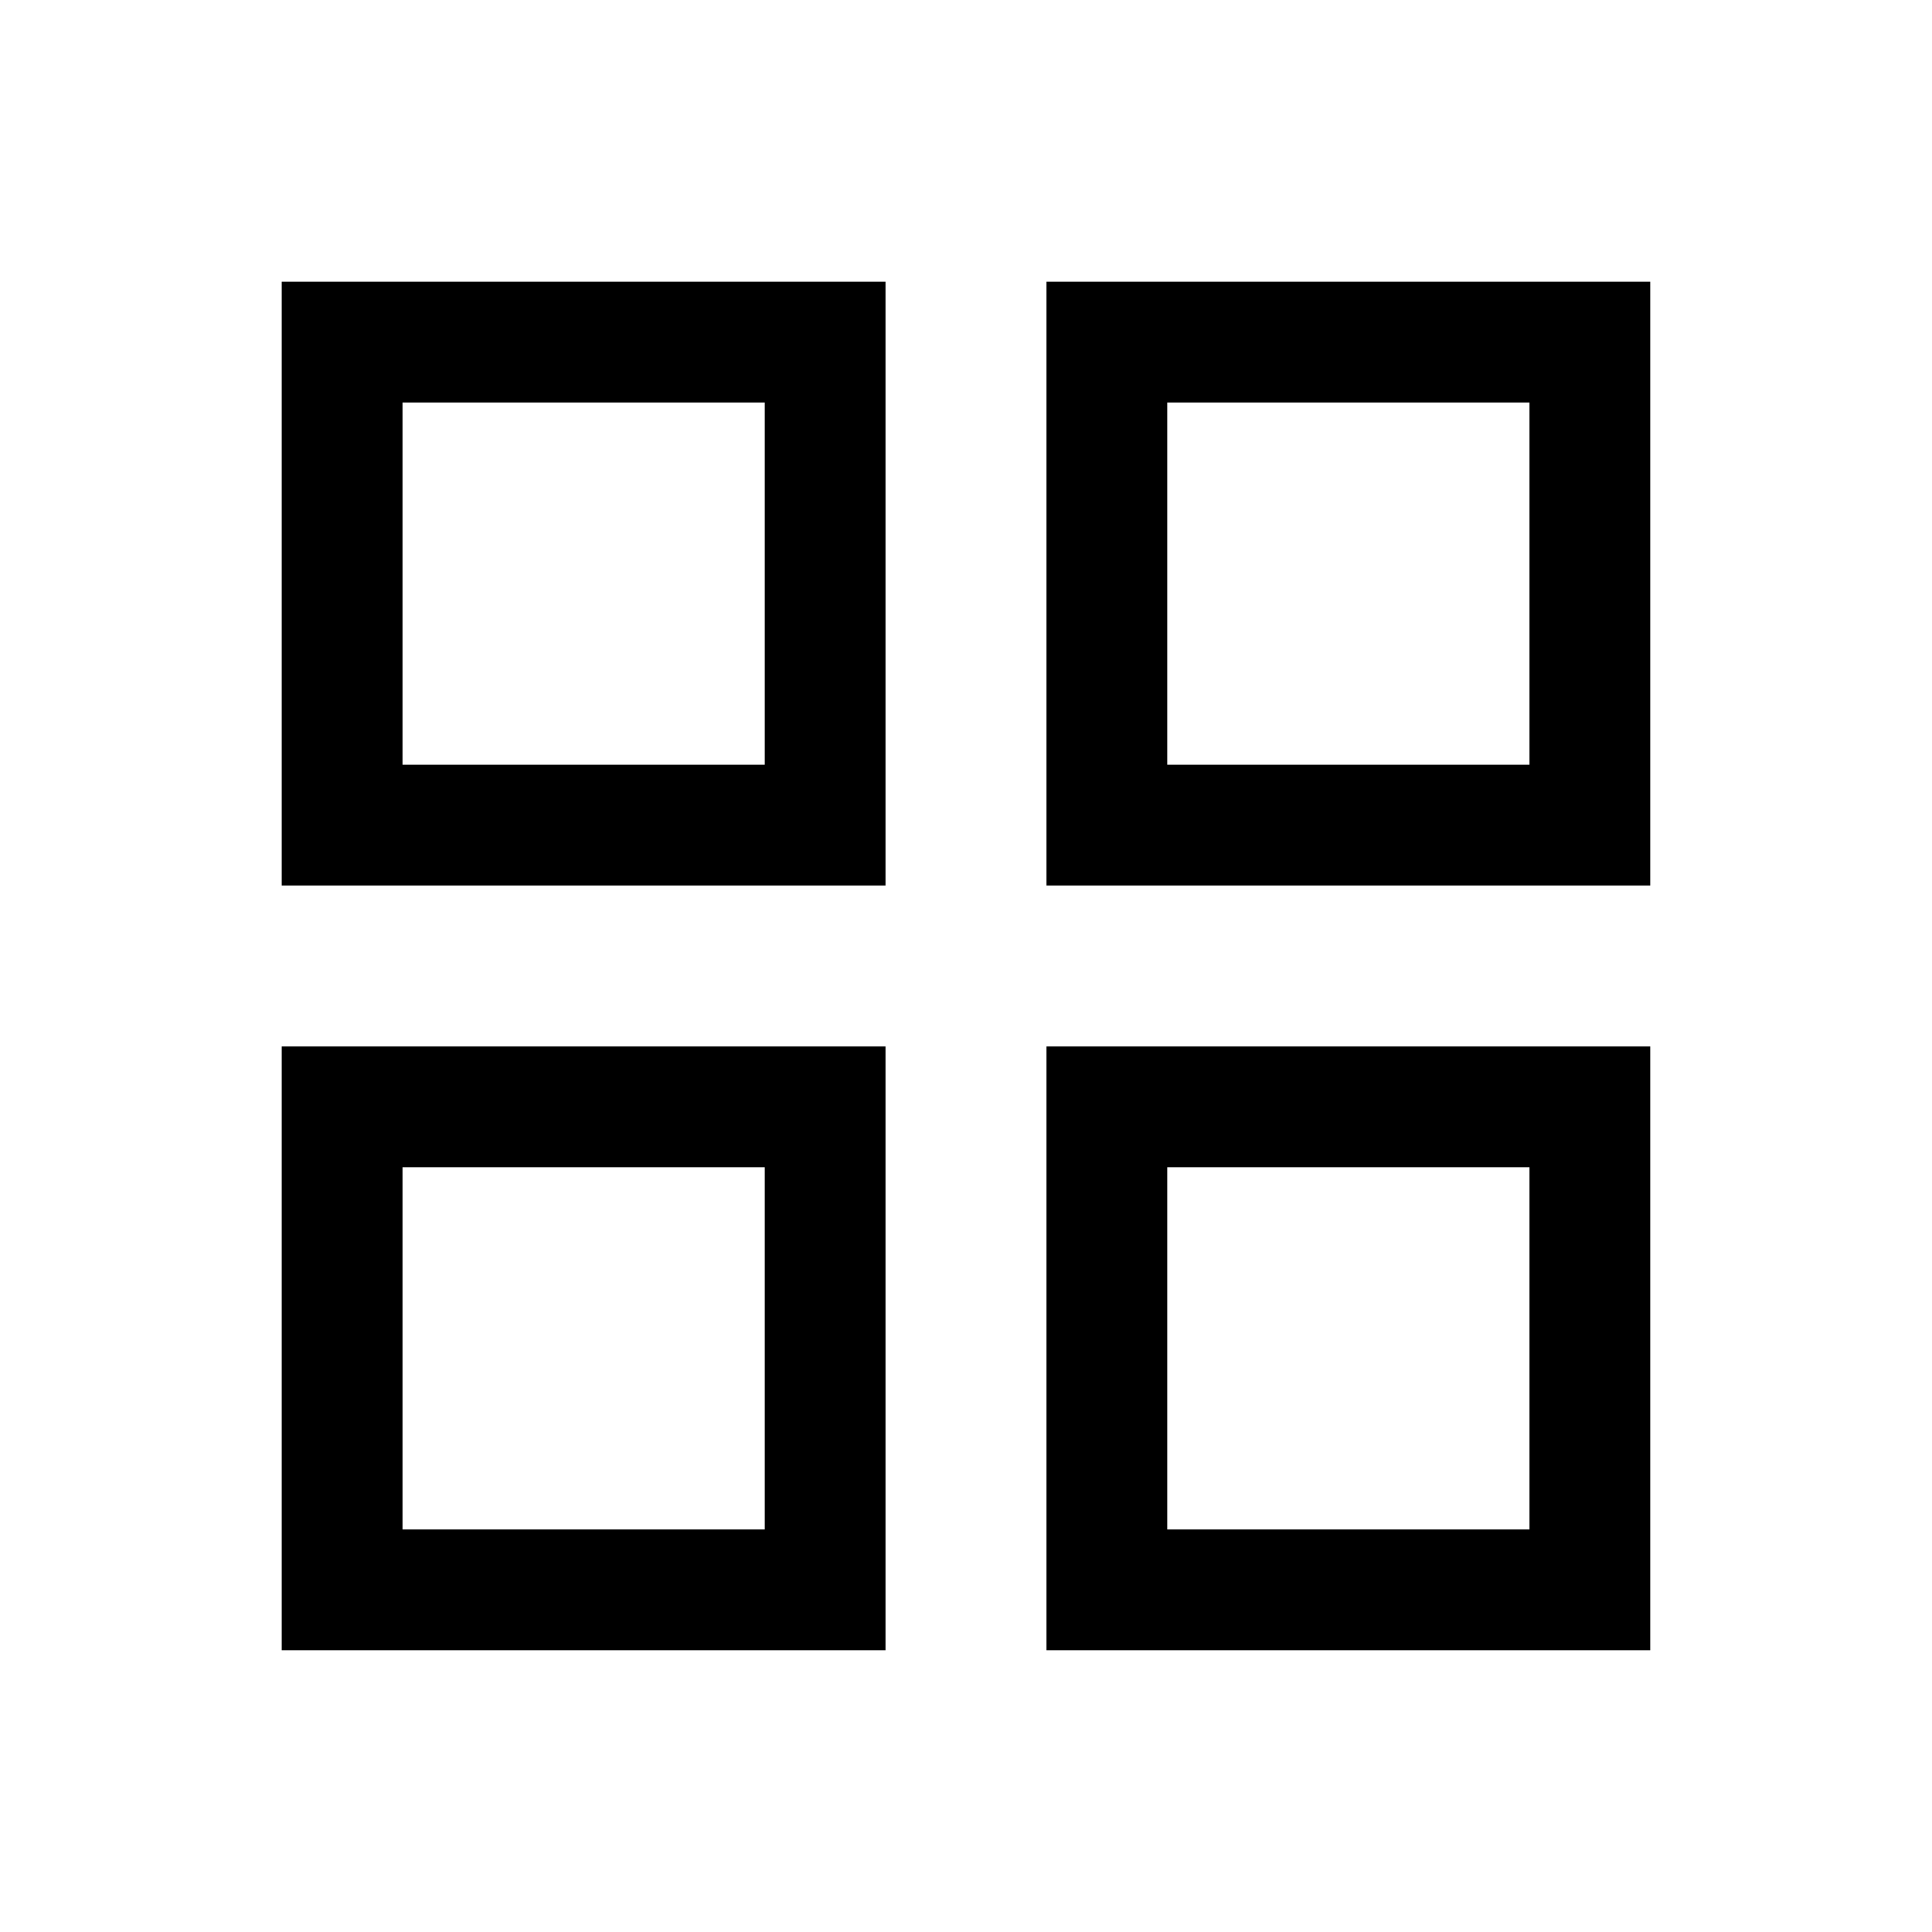
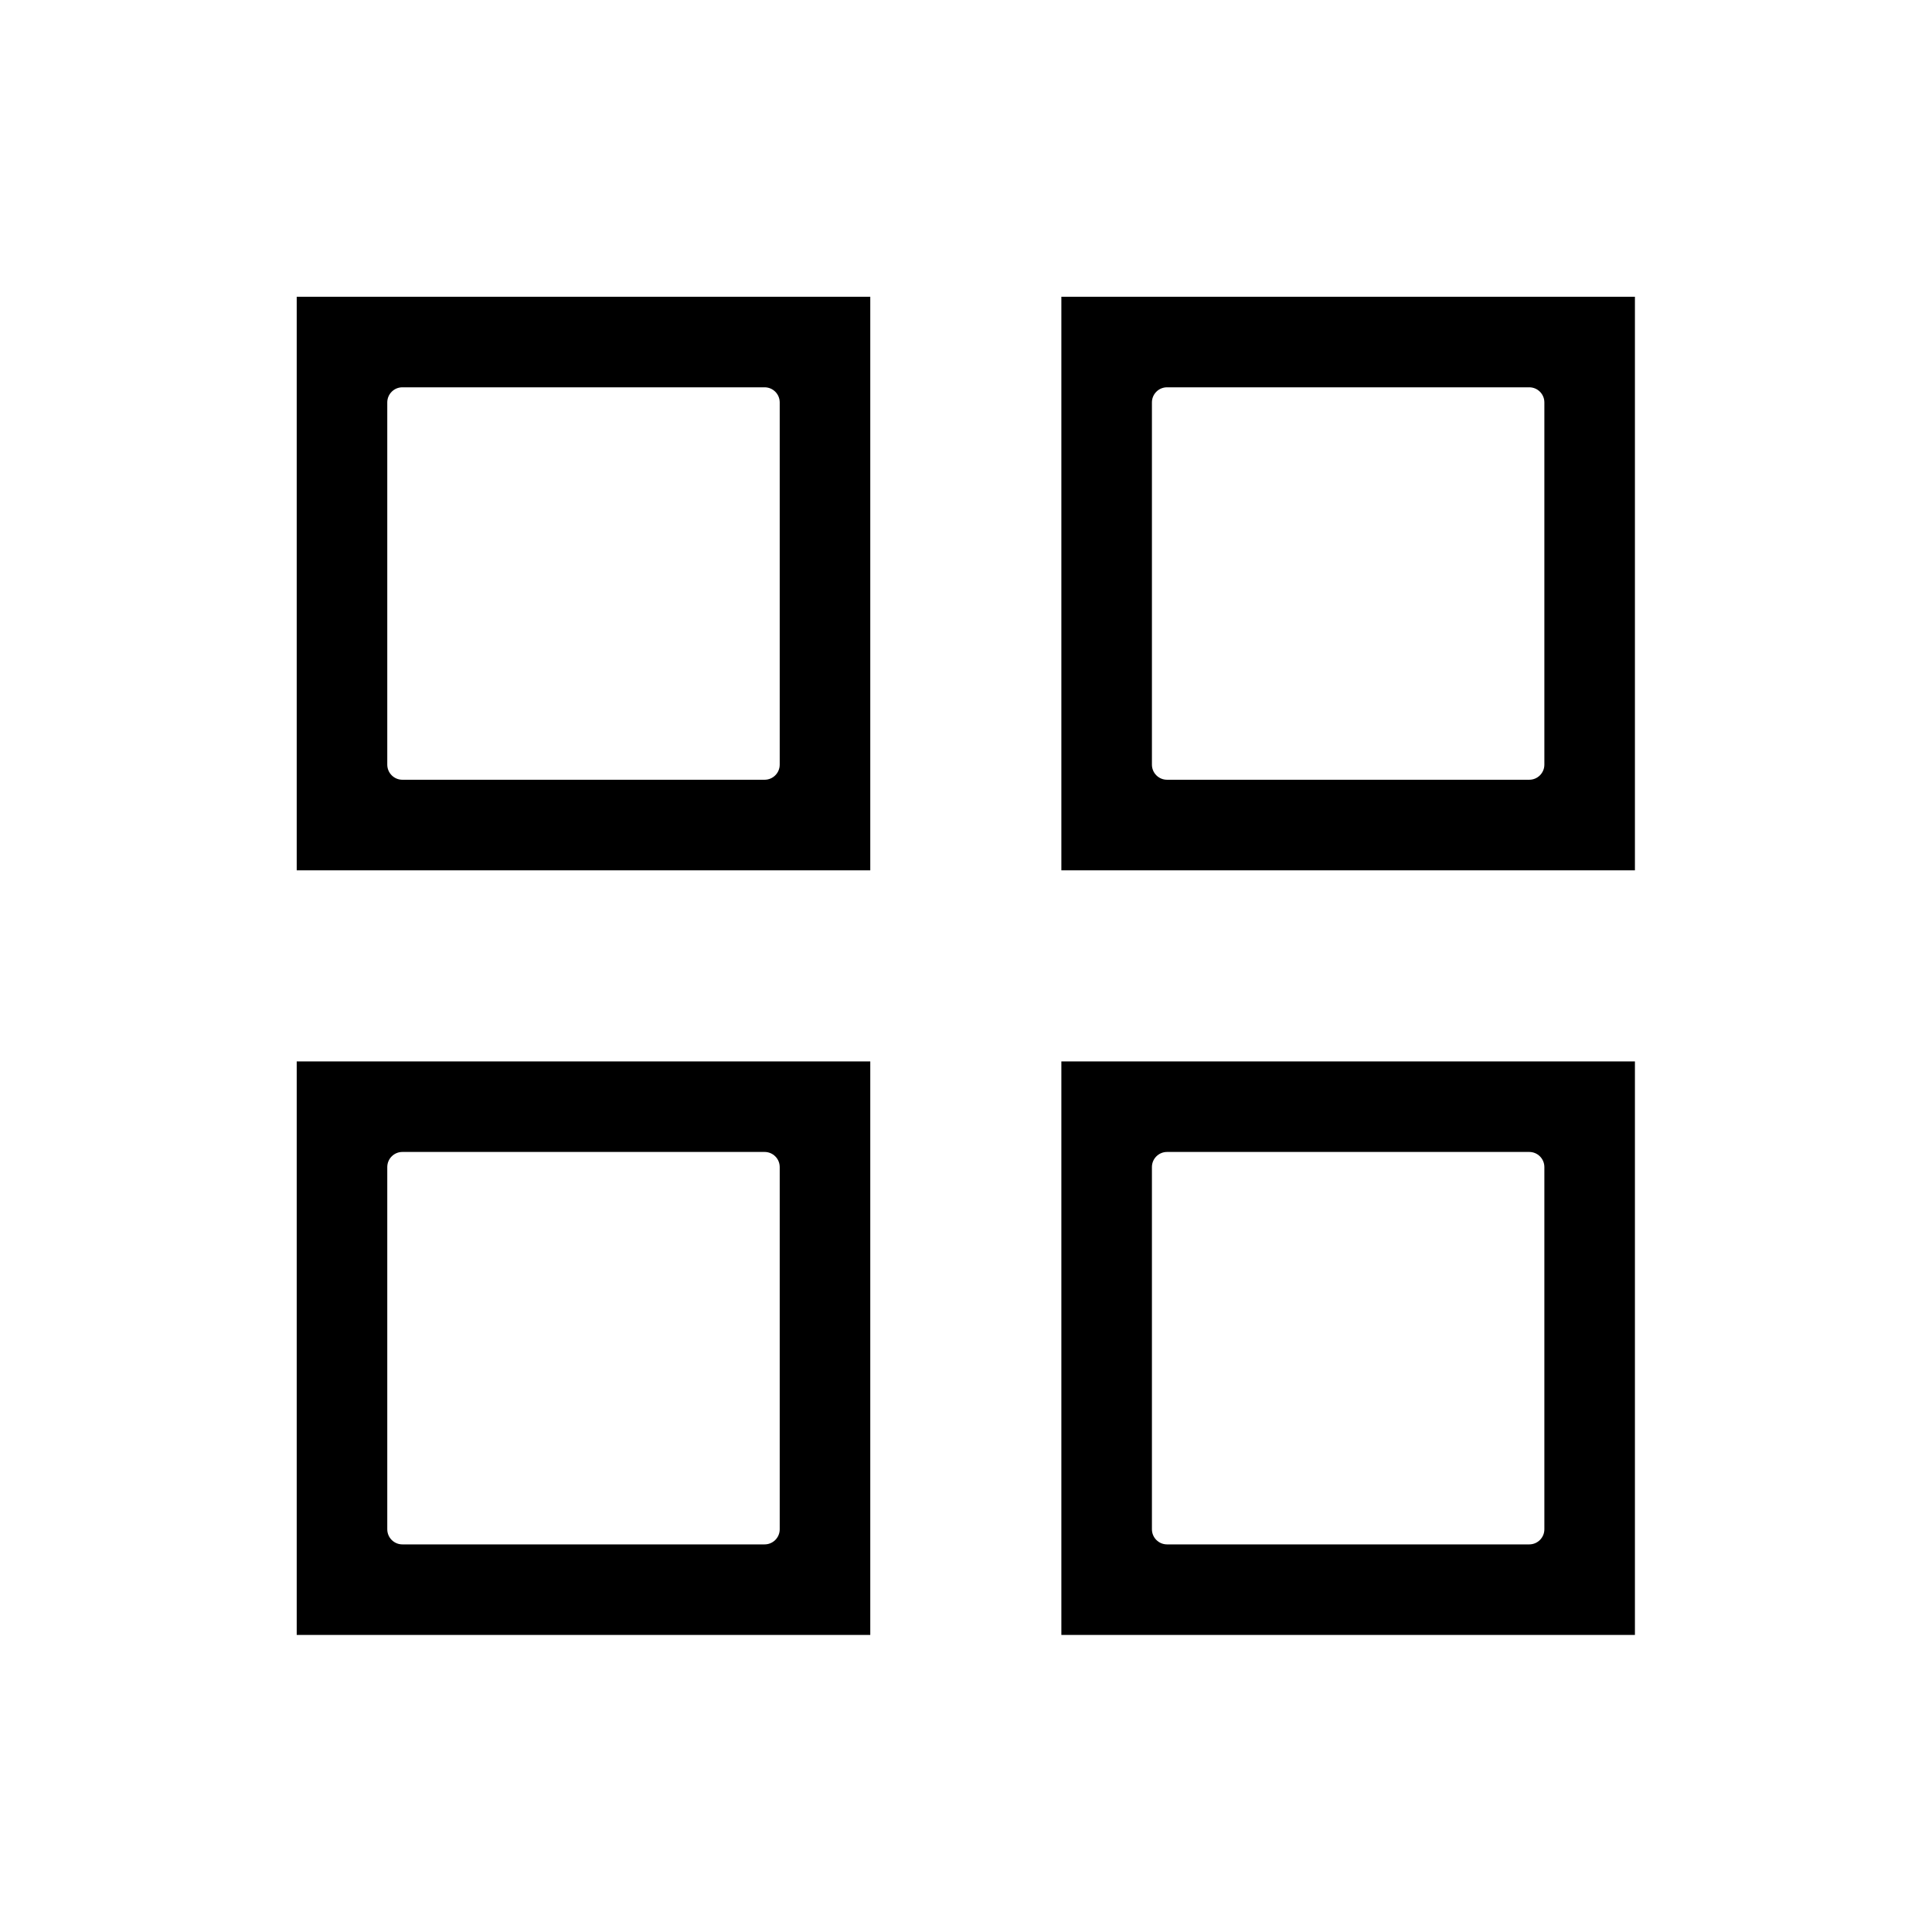
<svg xmlns="http://www.w3.org/2000/svg" viewBox="0 0 64 64" fill="none">
-   <g transform="matrix(1 0 0 1 -0.0006 -0.0002)">
-     <path d="M9.333 29.333V9.333H29.334V29.333H9.333ZM9.333 54.666V34.666H29.334V54.666H9.333ZM34.667 29.333V9.333H54.667V29.333H34.667ZM34.667 54.666V34.666H54.667V54.666H34.667ZM13.334 25.333H25.334V13.333H13.334V25.333ZM38.667 25.333H50.667V13.333H38.667V25.333ZM38.667 50.666H50.667V38.666H38.667V50.666ZM13.334 50.666H25.334V38.666H13.334V50.666Z" fill="currentColor" />
-   </g>
+   <path fill-rule="evenodd" clip-rule="evenodd" d="M28.829 35.16V54.16H9.829V35.16H28.829ZM13.329 38.16C13.053 38.16 12.829 38.384 12.829 38.66V50.66C12.829 50.936 13.053 51.16 13.329 51.16H25.329C25.605 51.16 25.829 50.936 25.829 50.66V38.66C25.829 38.384 25.605 38.16 25.329 38.16H13.329Z" fill="currentColor" />
+   <path fill-rule="evenodd" clip-rule="evenodd" d="M54.159 35.16V54.16H35.159V35.16H54.159ZM38.659 38.16C38.383 38.16 38.159 38.384 38.159 38.66V50.66C38.16 50.936 38.383 51.16 38.659 51.16H50.659C50.935 51.16 51.159 50.936 51.159 50.66V38.66C51.159 38.384 50.935 38.16 50.659 38.16H38.659Z" fill="currentColor" />
+   <path fill-rule="evenodd" clip-rule="evenodd" d="M28.829 9.83V28.83H9.829V9.83H28.829ZM13.329 12.83C13.053 12.83 12.829 13.054 12.829 13.33V25.33C12.829 25.606 13.053 25.83 13.329 25.83H25.329C25.605 25.83 25.829 25.606 25.829 25.33V13.33C25.829 13.054 25.605 12.83 25.329 12.83H13.329Z" fill="currentColor" />
+   <path fill-rule="evenodd" clip-rule="evenodd" d="M54.159 9.83V28.83H35.159V9.83H54.159ZM38.659 12.83C38.383 12.83 38.159 13.054 38.159 13.33V25.33C38.159 25.606 38.383 25.83 38.659 25.83H50.659C50.935 25.83 51.159 25.606 51.159 25.33V13.33C51.159 13.054 50.935 12.83 50.659 12.83H38.659Z" fill="currentColor" />
</svg>
